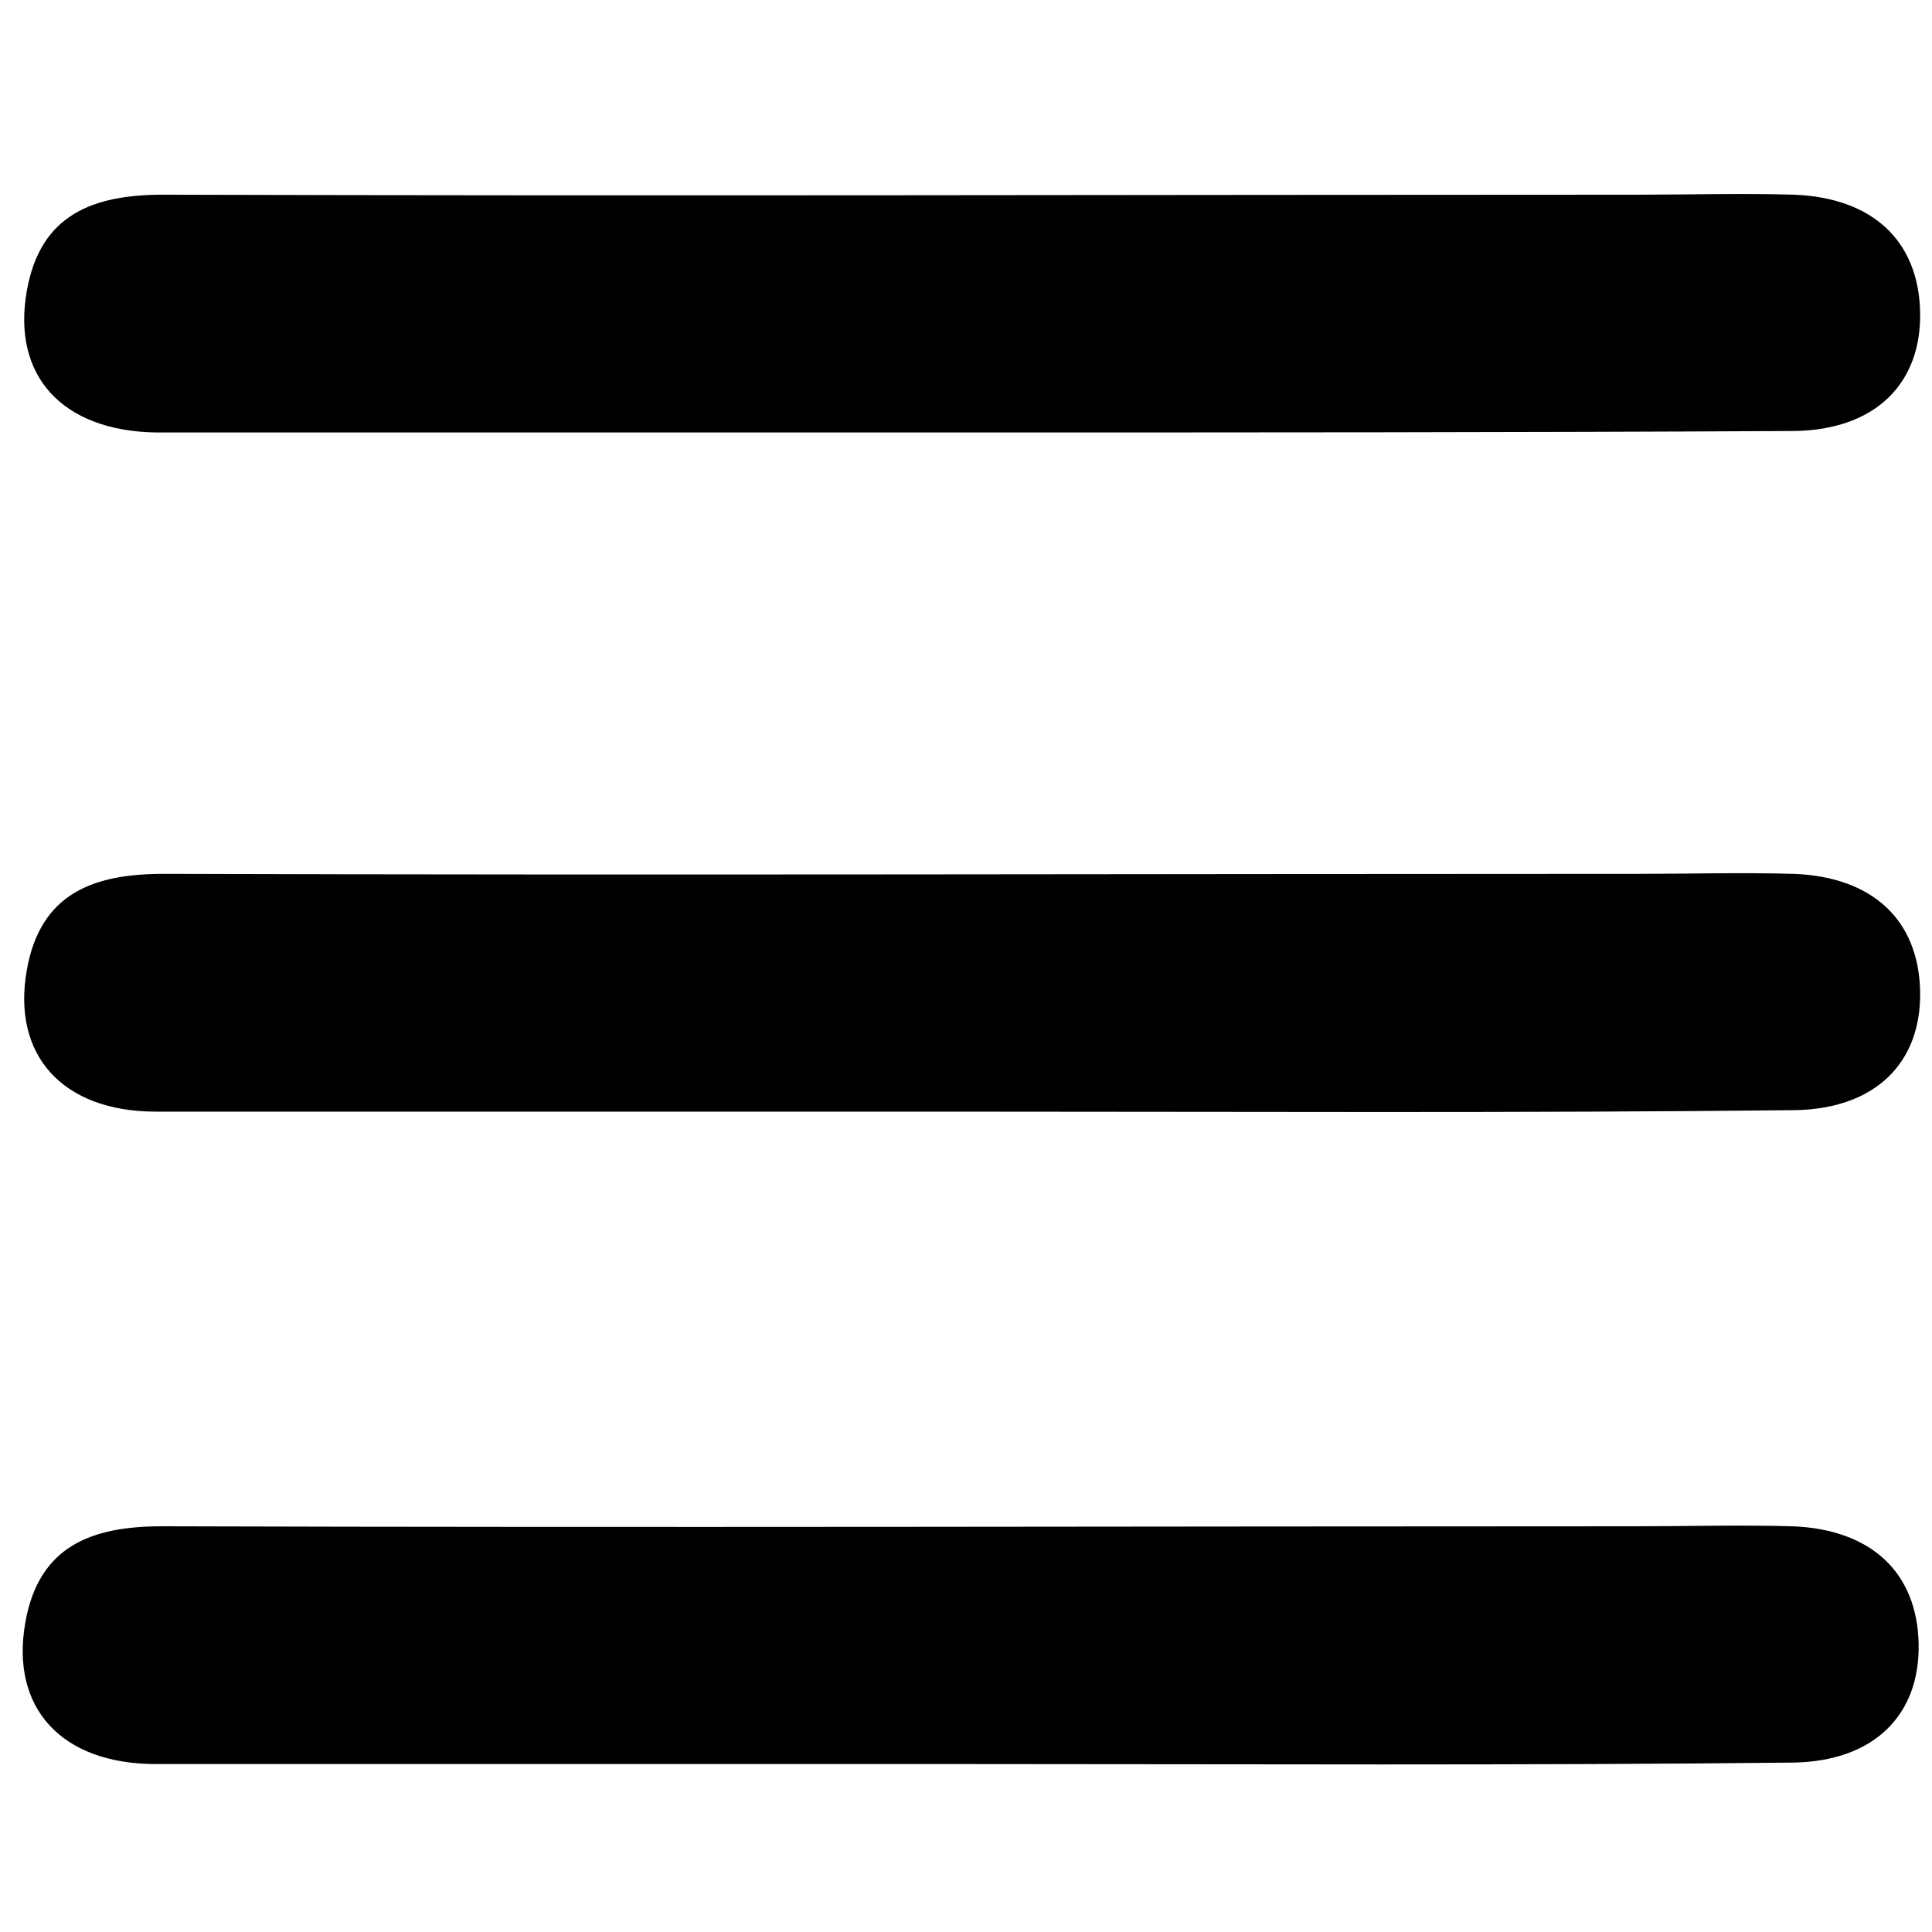
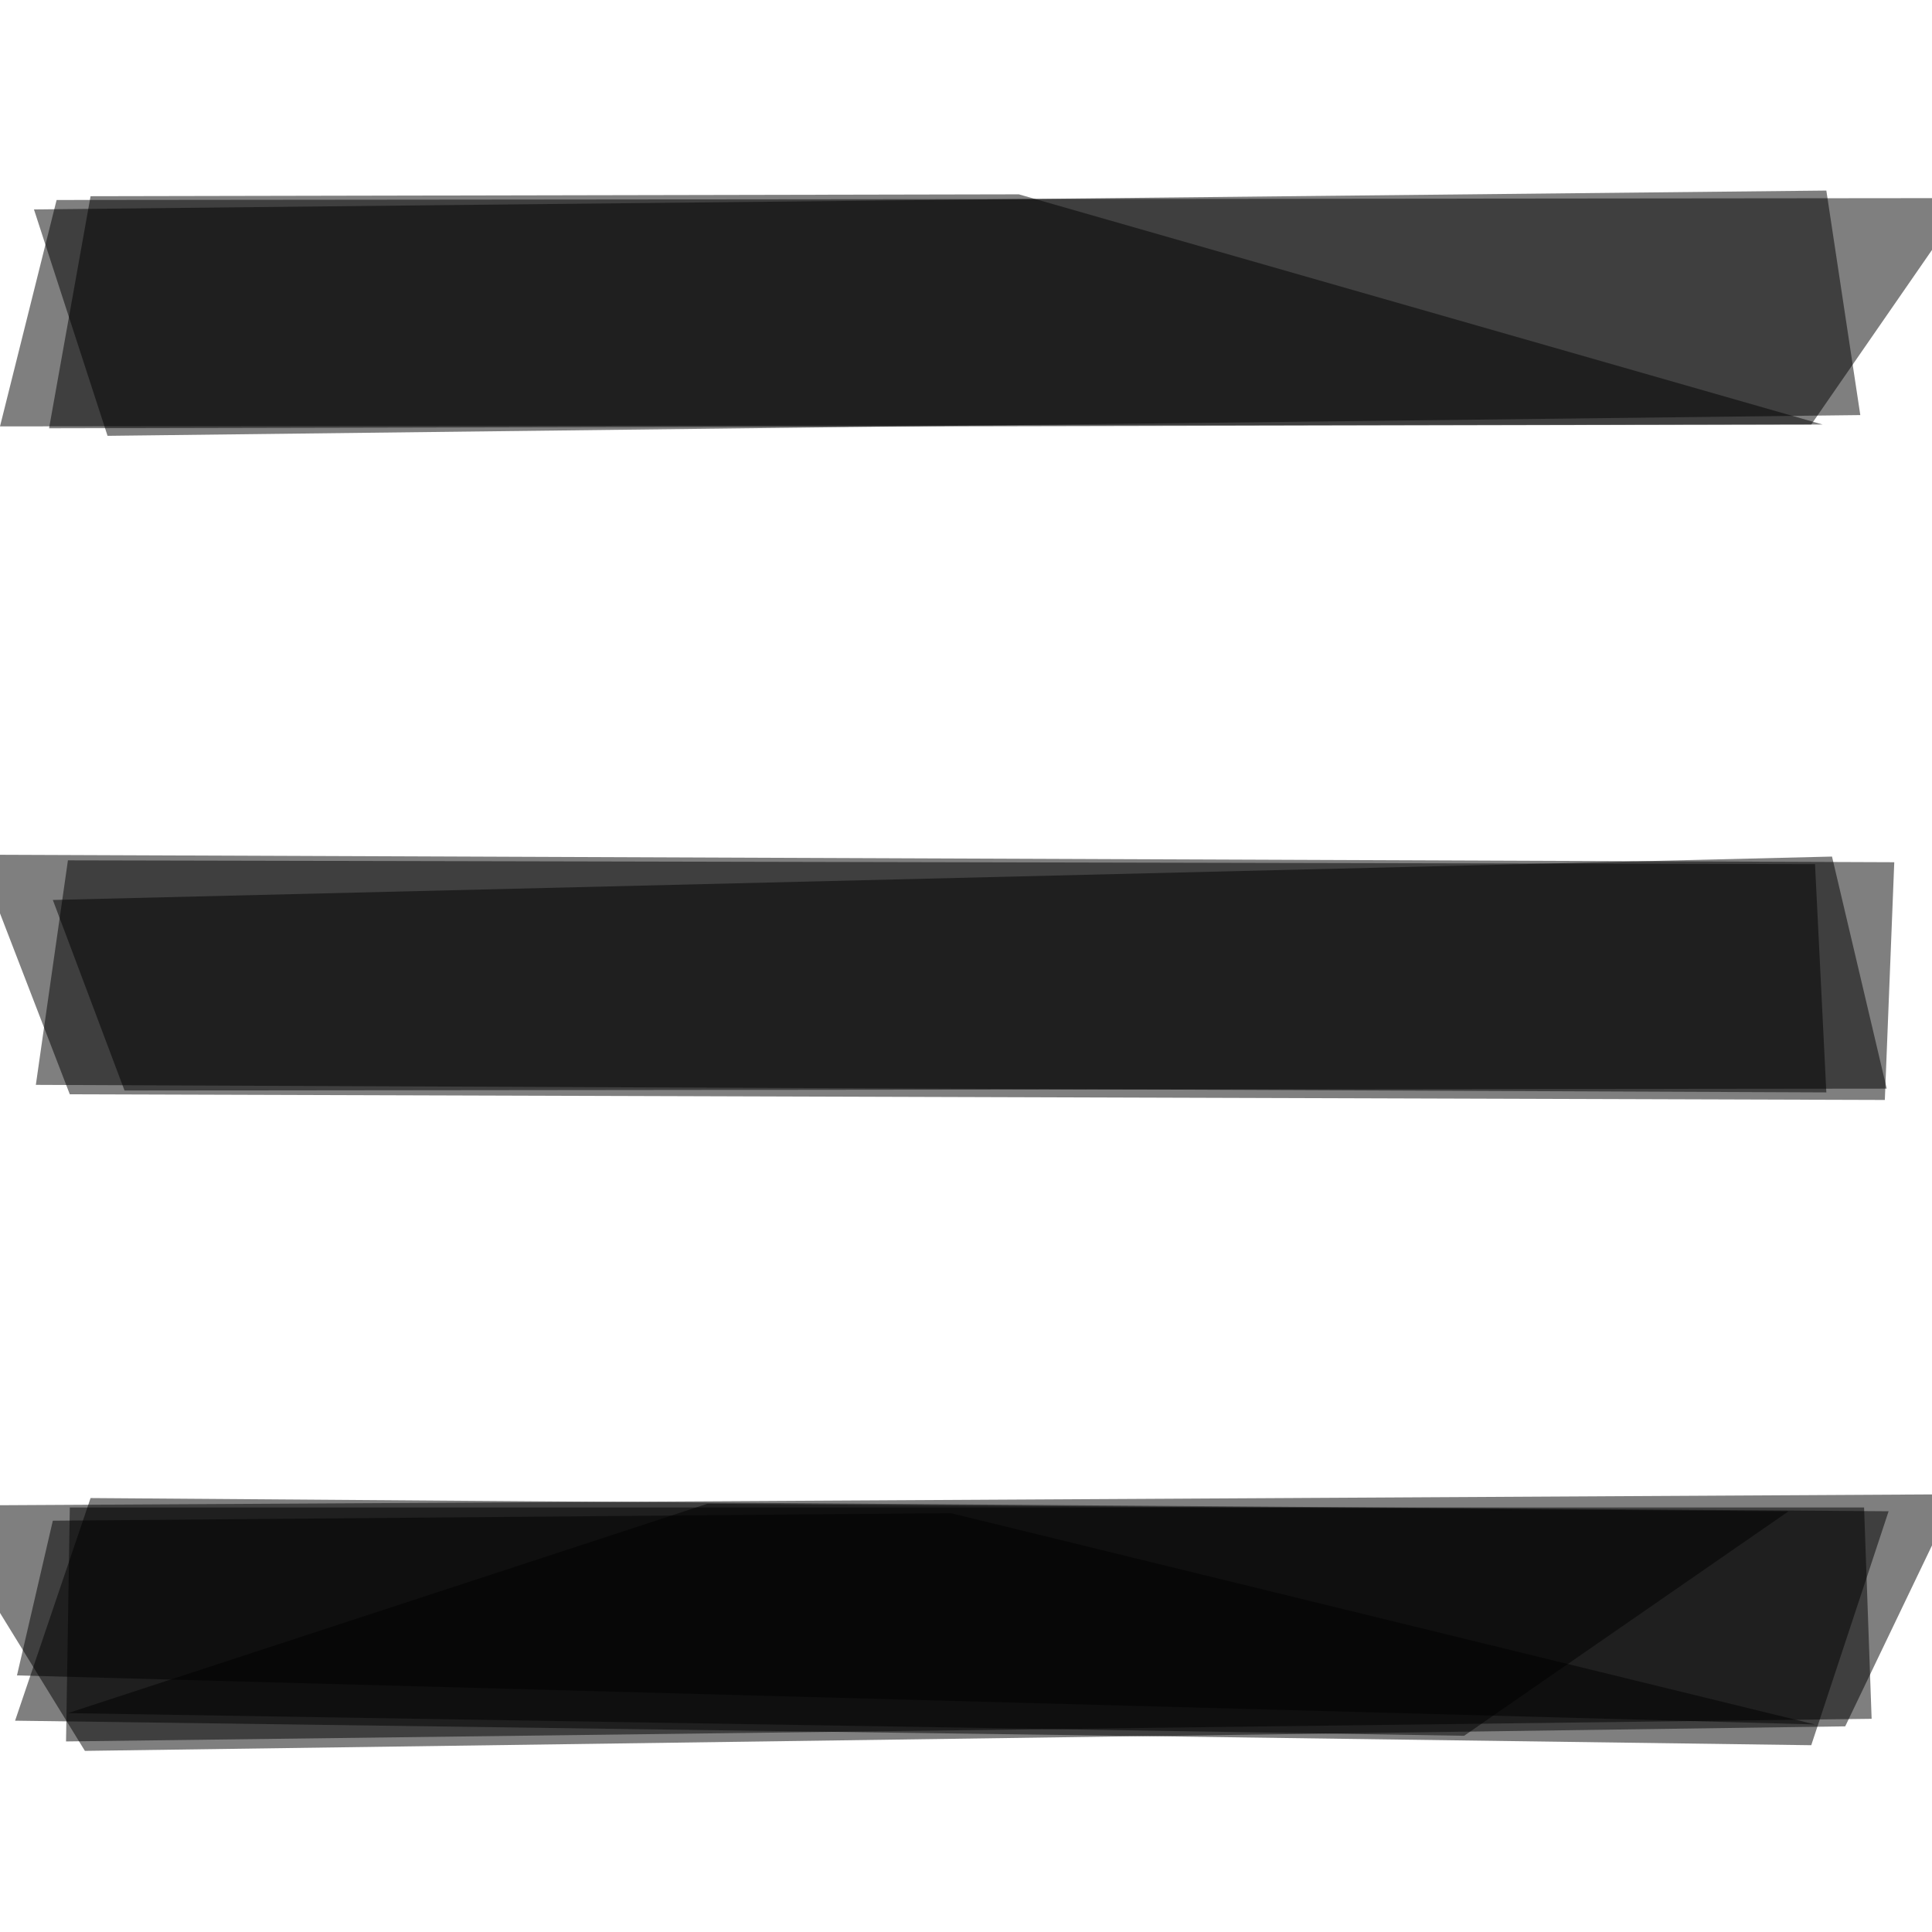
- <svg xmlns="http://www.w3.org/2000/svg" version="1.1" viewBox="0 0 130 130" width="130" height="130">
-   <path class="brand-logo__filled" d="M65.1 118.7H10.5c-6.4 0-9.8-3.8-8.8-9.5.9-5.2 4.5-6.5 9.2-6.5 33.1.1 66.1 0 99.2 0 3.5 0 7-.1 10.5 0 5.3.2 8.4 3.1 8.5 7.9s-3 7.9-8.4 8c-18.5.2-37 .1-55.6.1" />
-   <path class="brand-logo__extra" d="M65.1 74.8H10.5c-6.3 0-9.7-3.8-8.7-9.5.9-5.2 4.5-6.5 9.2-6.5 33.1.1 66.1 0 99.2 0 3.5 0 7-.1 10.5 0 5.3.2 8.4 3.1 8.5 7.9s-3 7.9-8.4 8c-18.6.2-37.1.1-55.7.1" />
-   <path class="brand-logo__filled" d="M65.1 29.1H10.5c-6.3-.1-9.7-3.8-8.7-9.5.9-5.2 4.5-6.5 9.2-6.5 33.1.1 66.1 0 99.2 0 3.5 0 7-.1 10.5 0 5.3.2 8.4 3.1 8.5 7.9s-3 7.9-8.4 8c-18.6.1-37.1.1-55.7.1" />
+ <svg xmlns="http://www.w3.org/2000/svg" version="1.1" viewBox="0 0 1024 1024" width="1024" height="1024">
+   <g fill-opacity=".5">
+     <g class="brand-logo__filled">
+       <path d="M-35 798l1072-6-59 123-933 13z" />
+       <path d="M8 912l952 13 41-124-953-7zm1035-807l-83 120-960 1 30-120z" />
+       <path d="M35 923l2-124h951l4 112zm22-692L18 111l950-10 18 119z" />
+       <path d="M948 801l-573-4L36 908l740 12z" />
+       <path d="M962 914L504 802l-476 4-19 82zM26 227l940-2-426-122-492 1z" />
+     </g>
+     <g class="brand-logo__extra">
+       <path d="M-12 453l1016 4-5 126-962-3z" />
+       <path d="M962 458l-926-2-17 119 949 4z" />
+       <path d="M28 477l943-23 29 123-934 1z" />
+     </g>
+   </g>
</svg>
